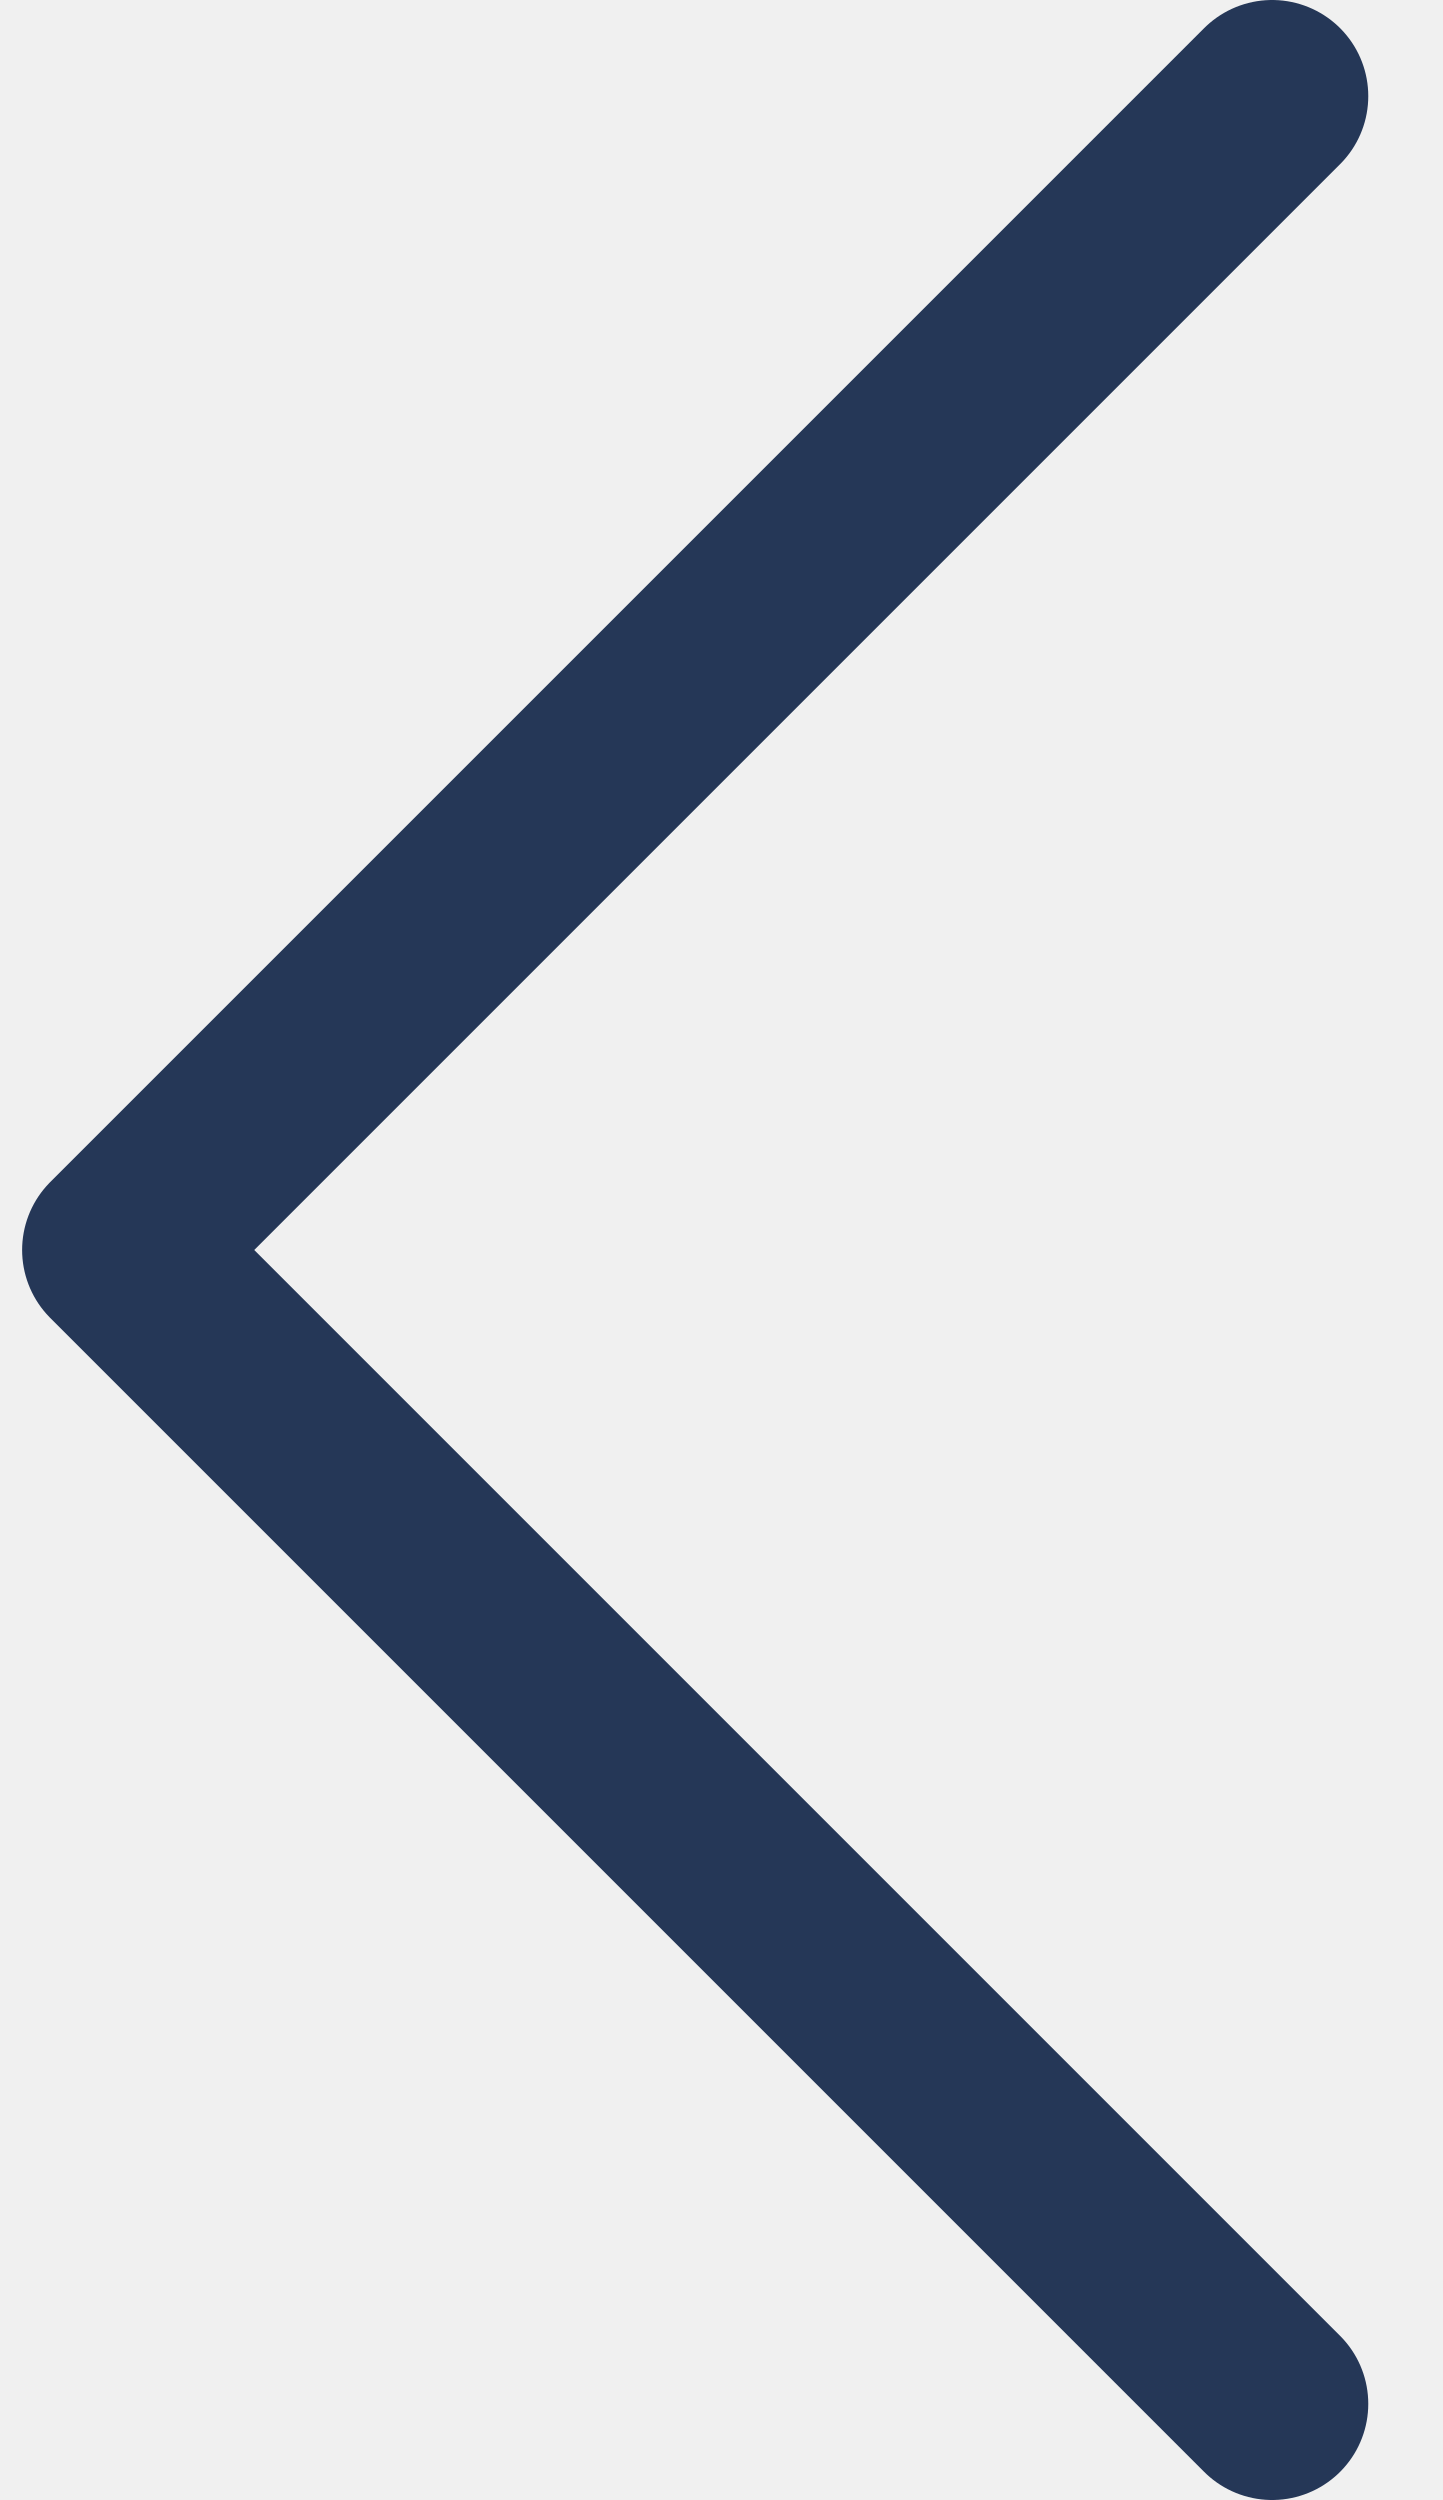
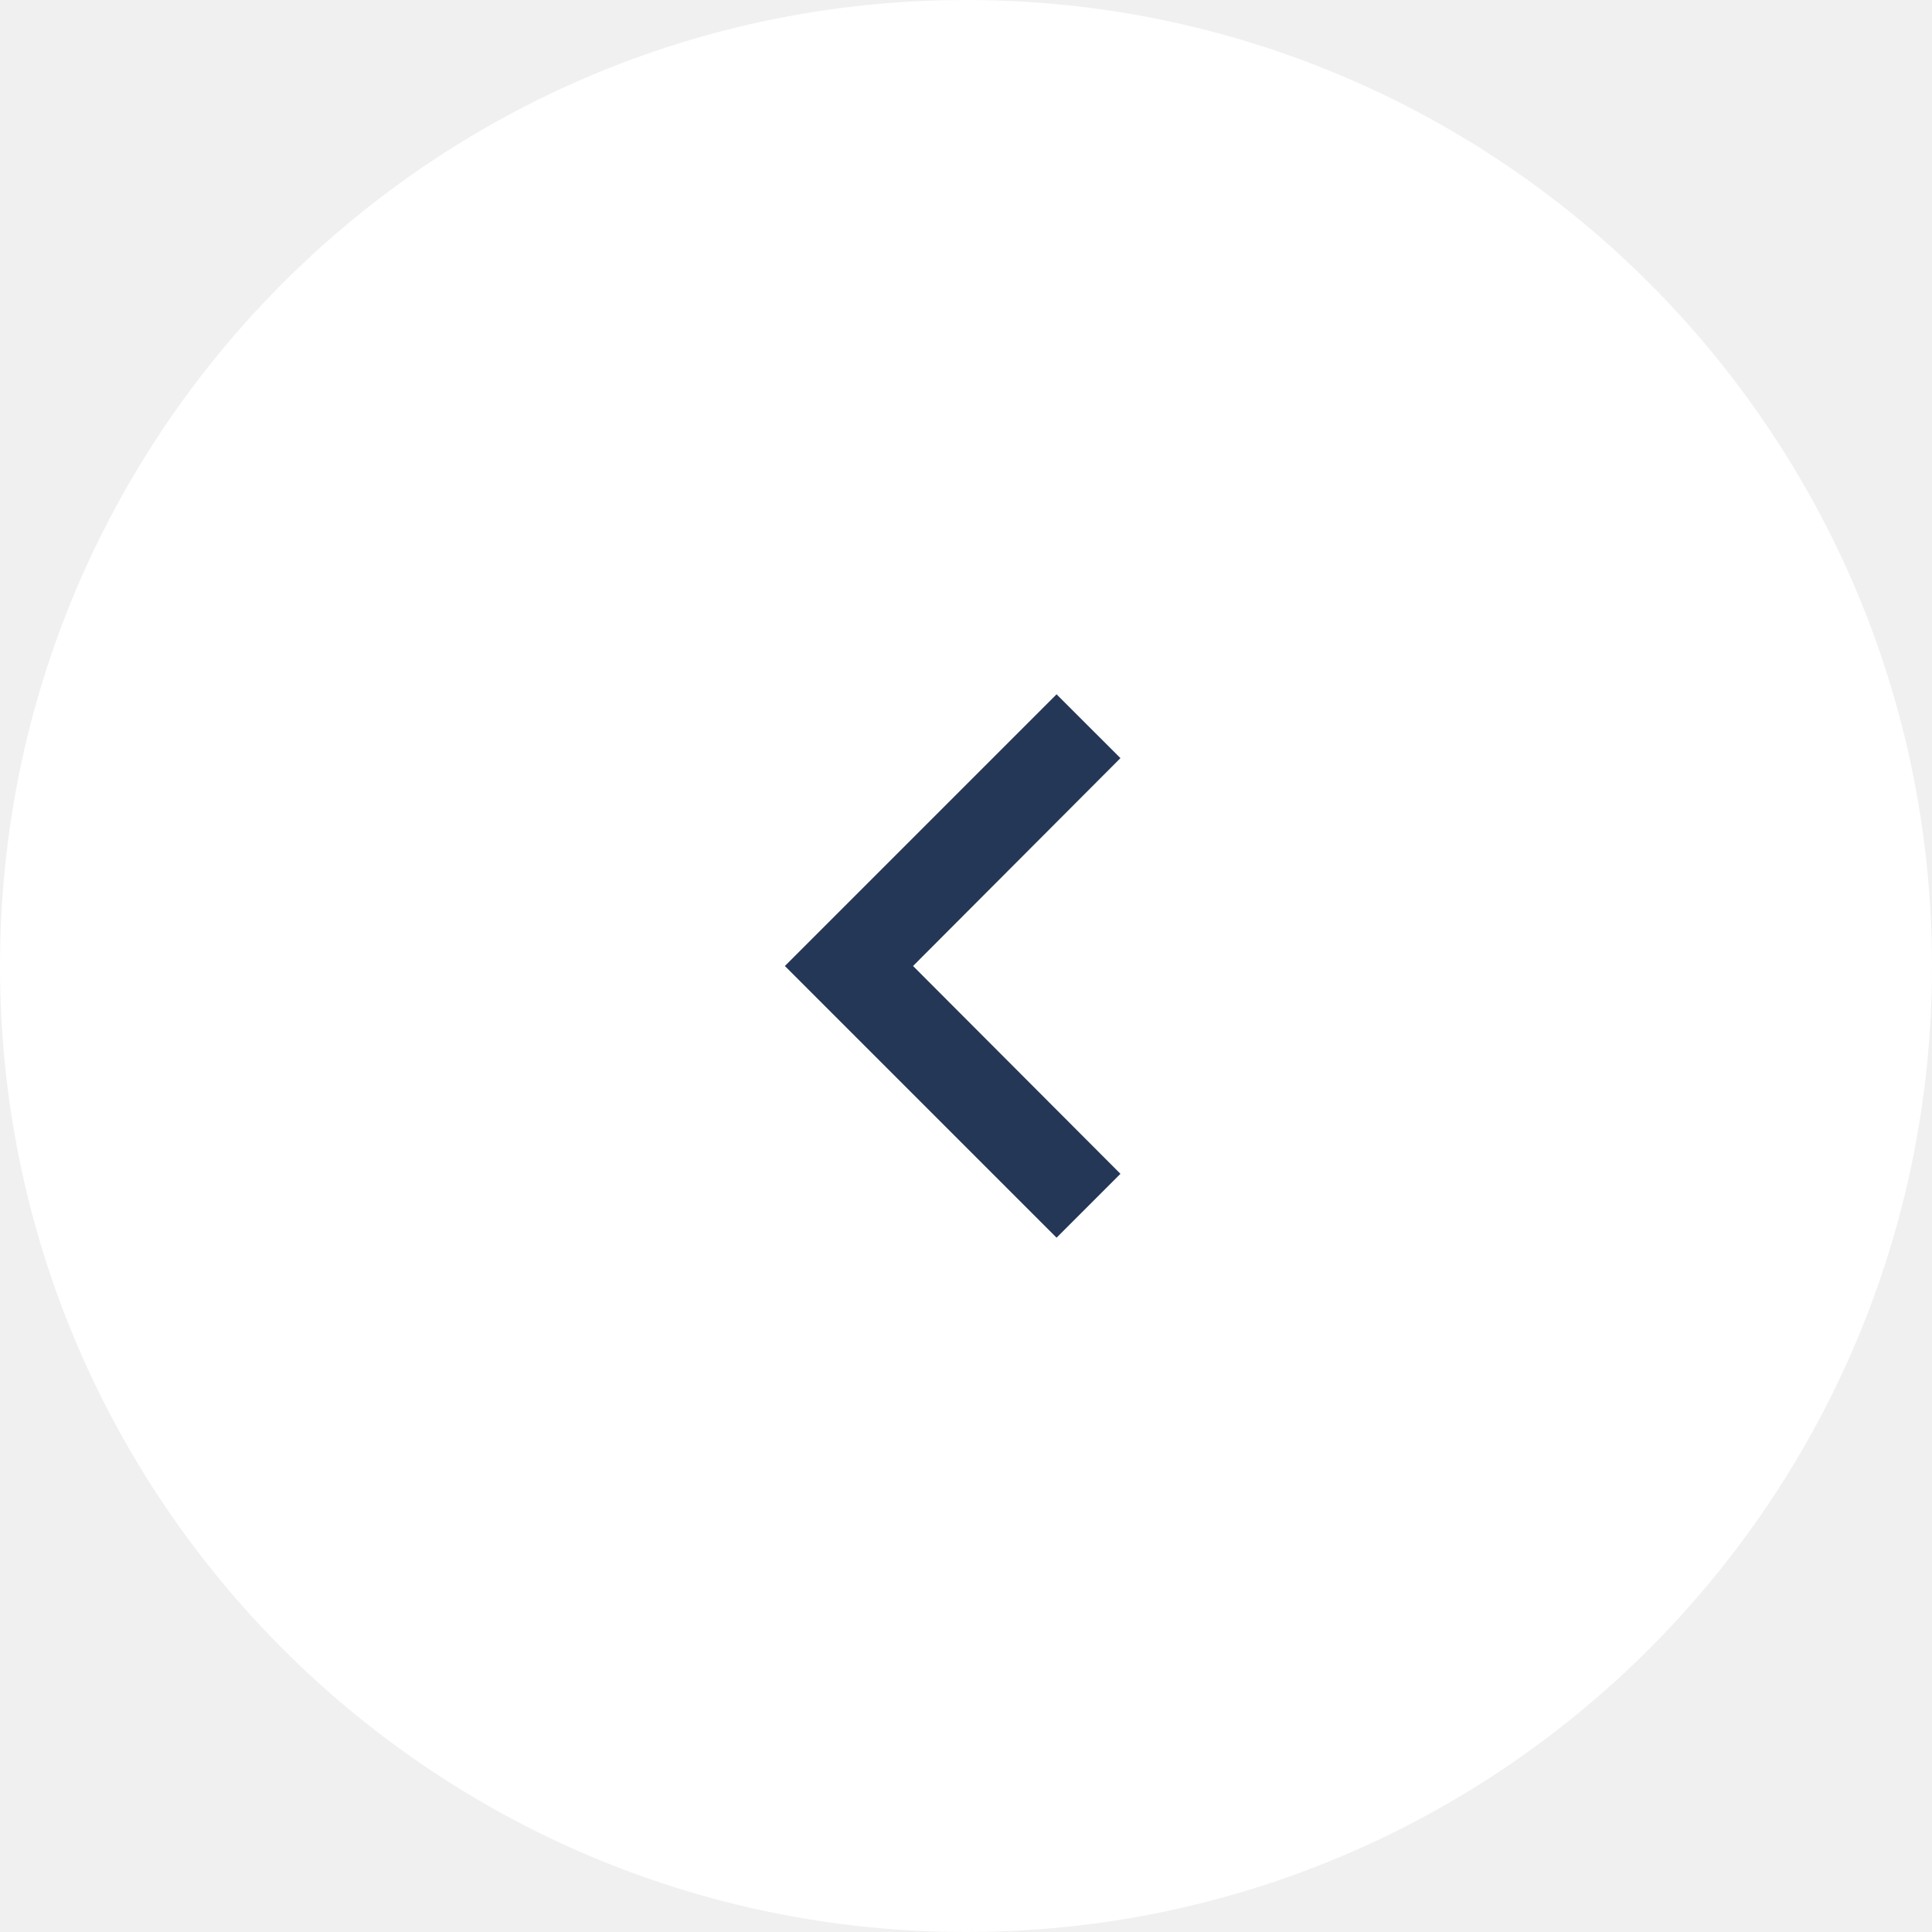
- <svg xmlns="http://www.w3.org/2000/svg" width="15" height="26" viewBox="0 0 15 26" fill="none">
-   <path d="M13.23 1L1.23 13L13.23 25" stroke="#253757" stroke-width="2" stroke-linecap="round" stroke-linejoin="round" />
+ <svg xmlns="http://www.w3.org/2000/svg" width="32" height="32" viewBox="0 0 32 32" fill="none">
+   <circle cx="16" cy="16" r="16" fill="white" />
+   <path d="M18.558 12.557L17.5 11.5L13 16L17.5 20.5L18.558 19.442L15.123 16L18.558 12.557Z" fill="#253757" />
</svg>
